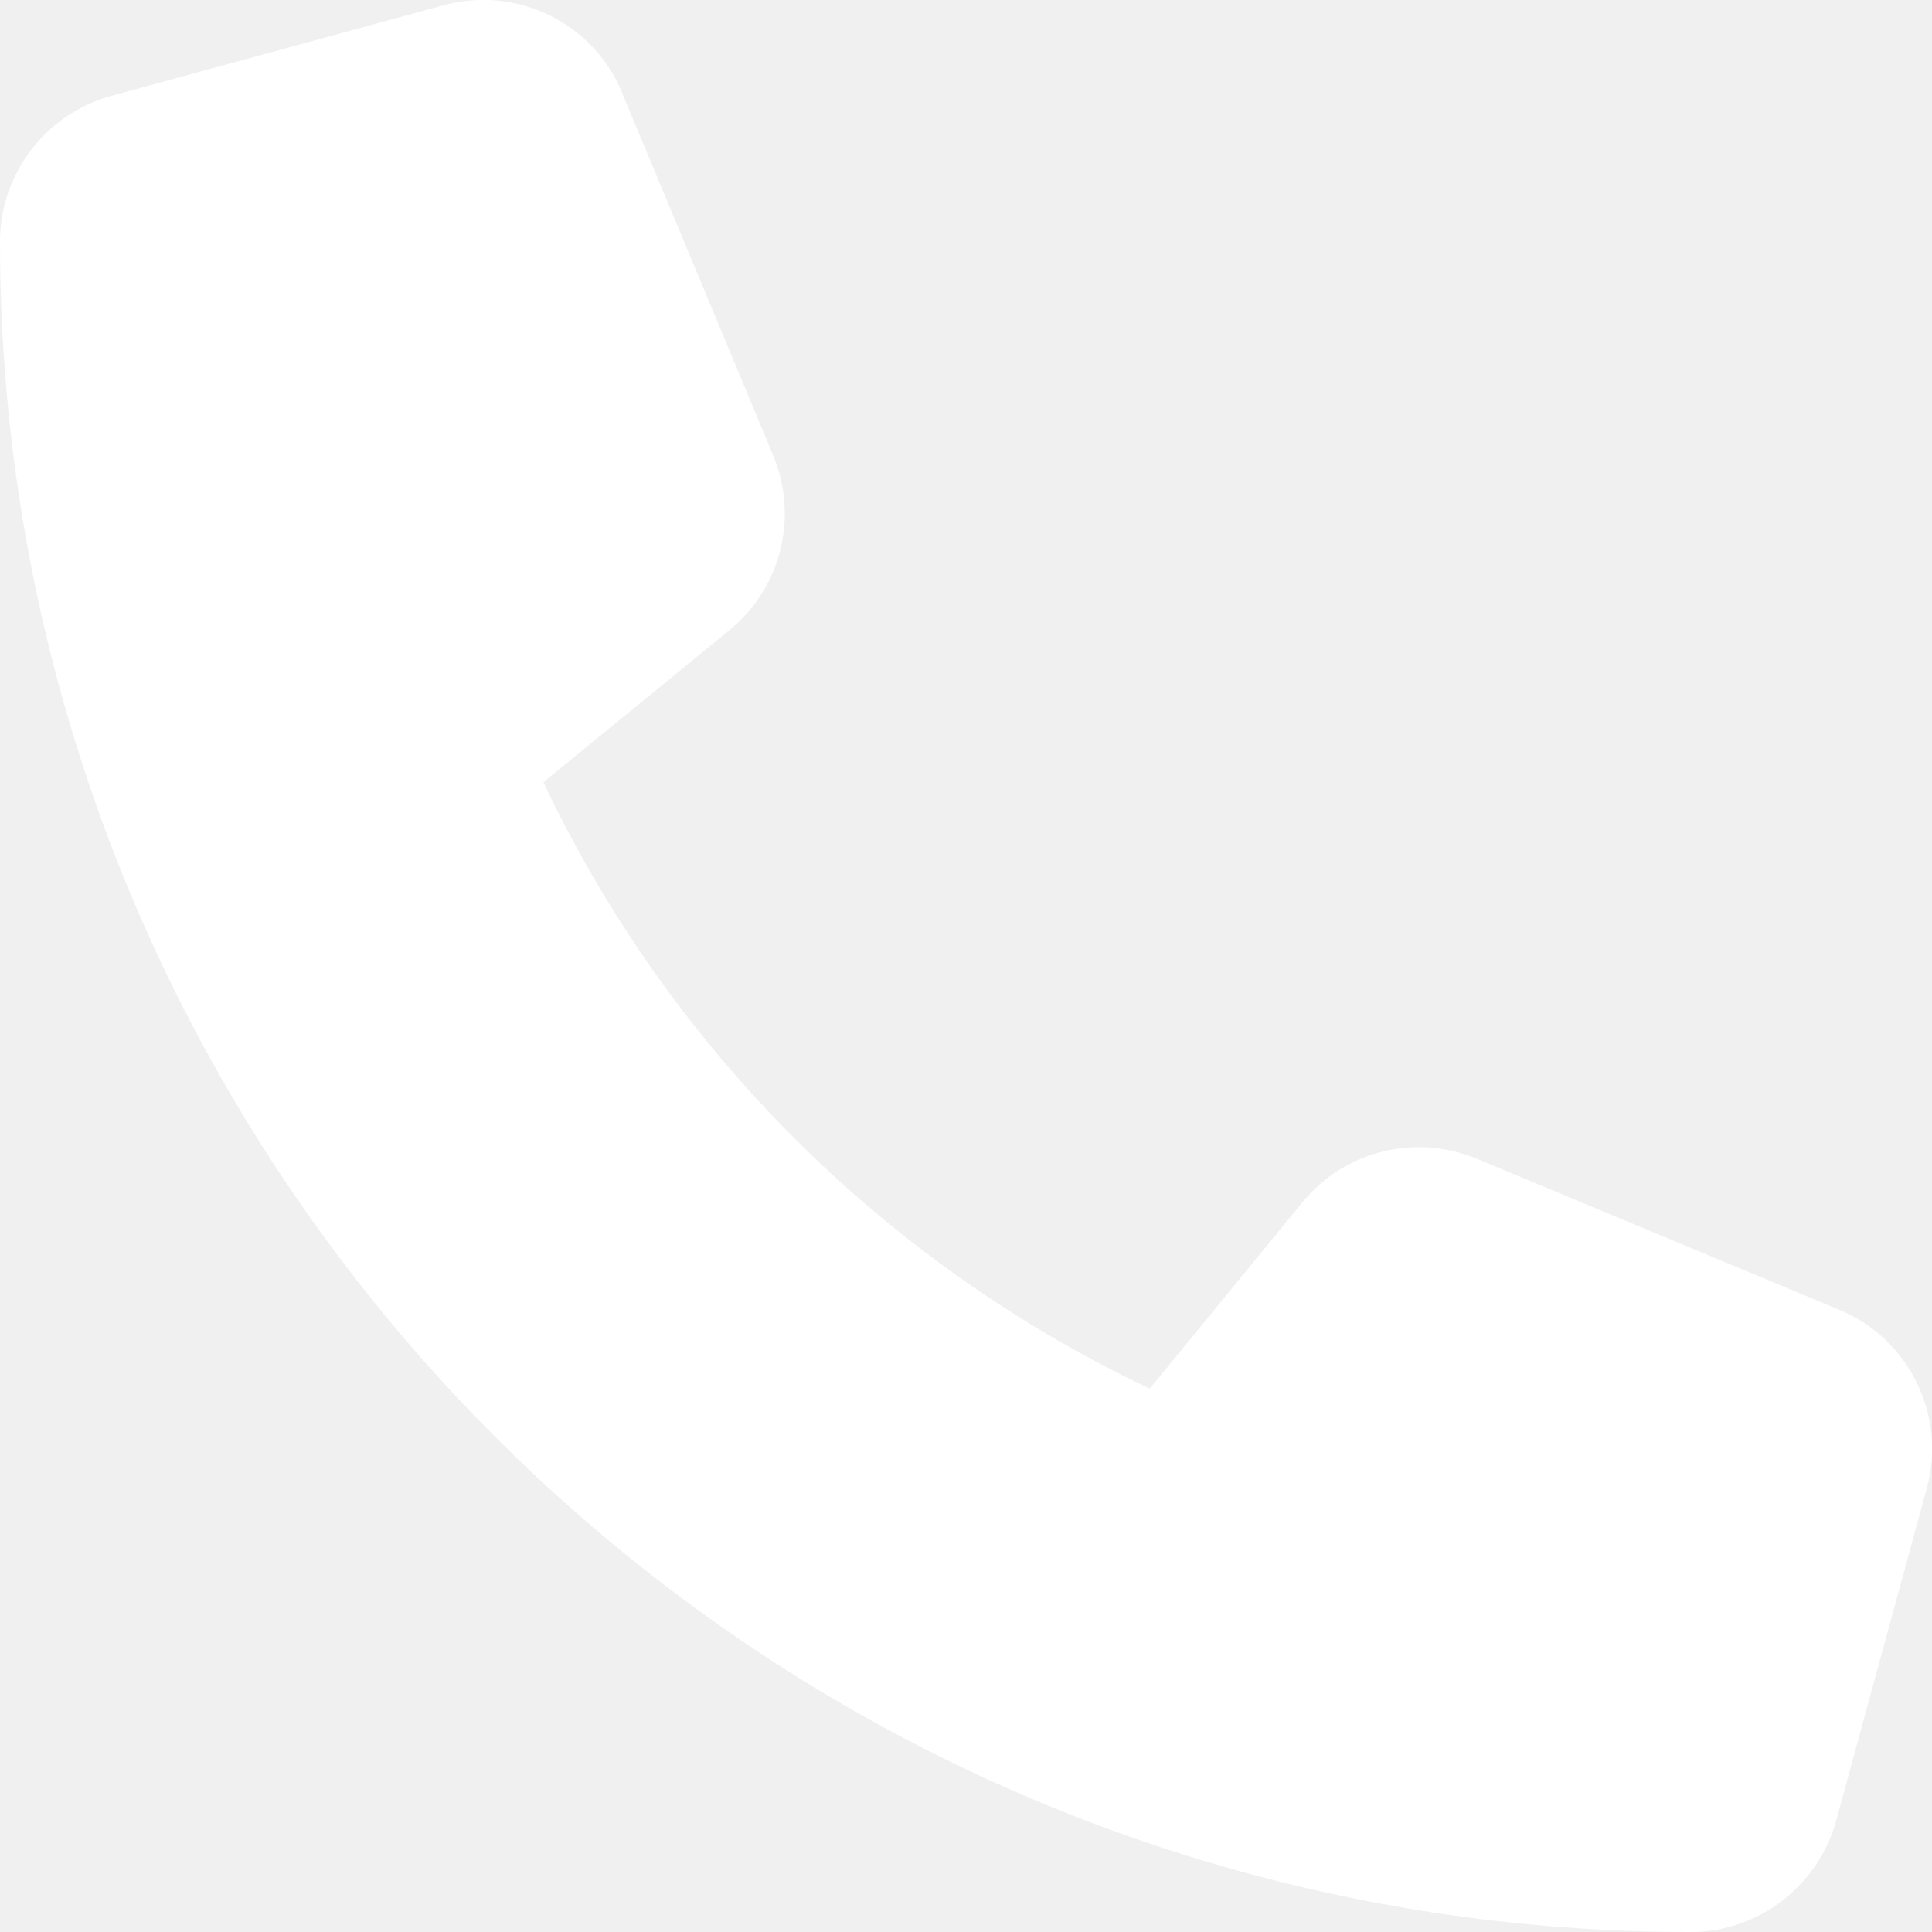
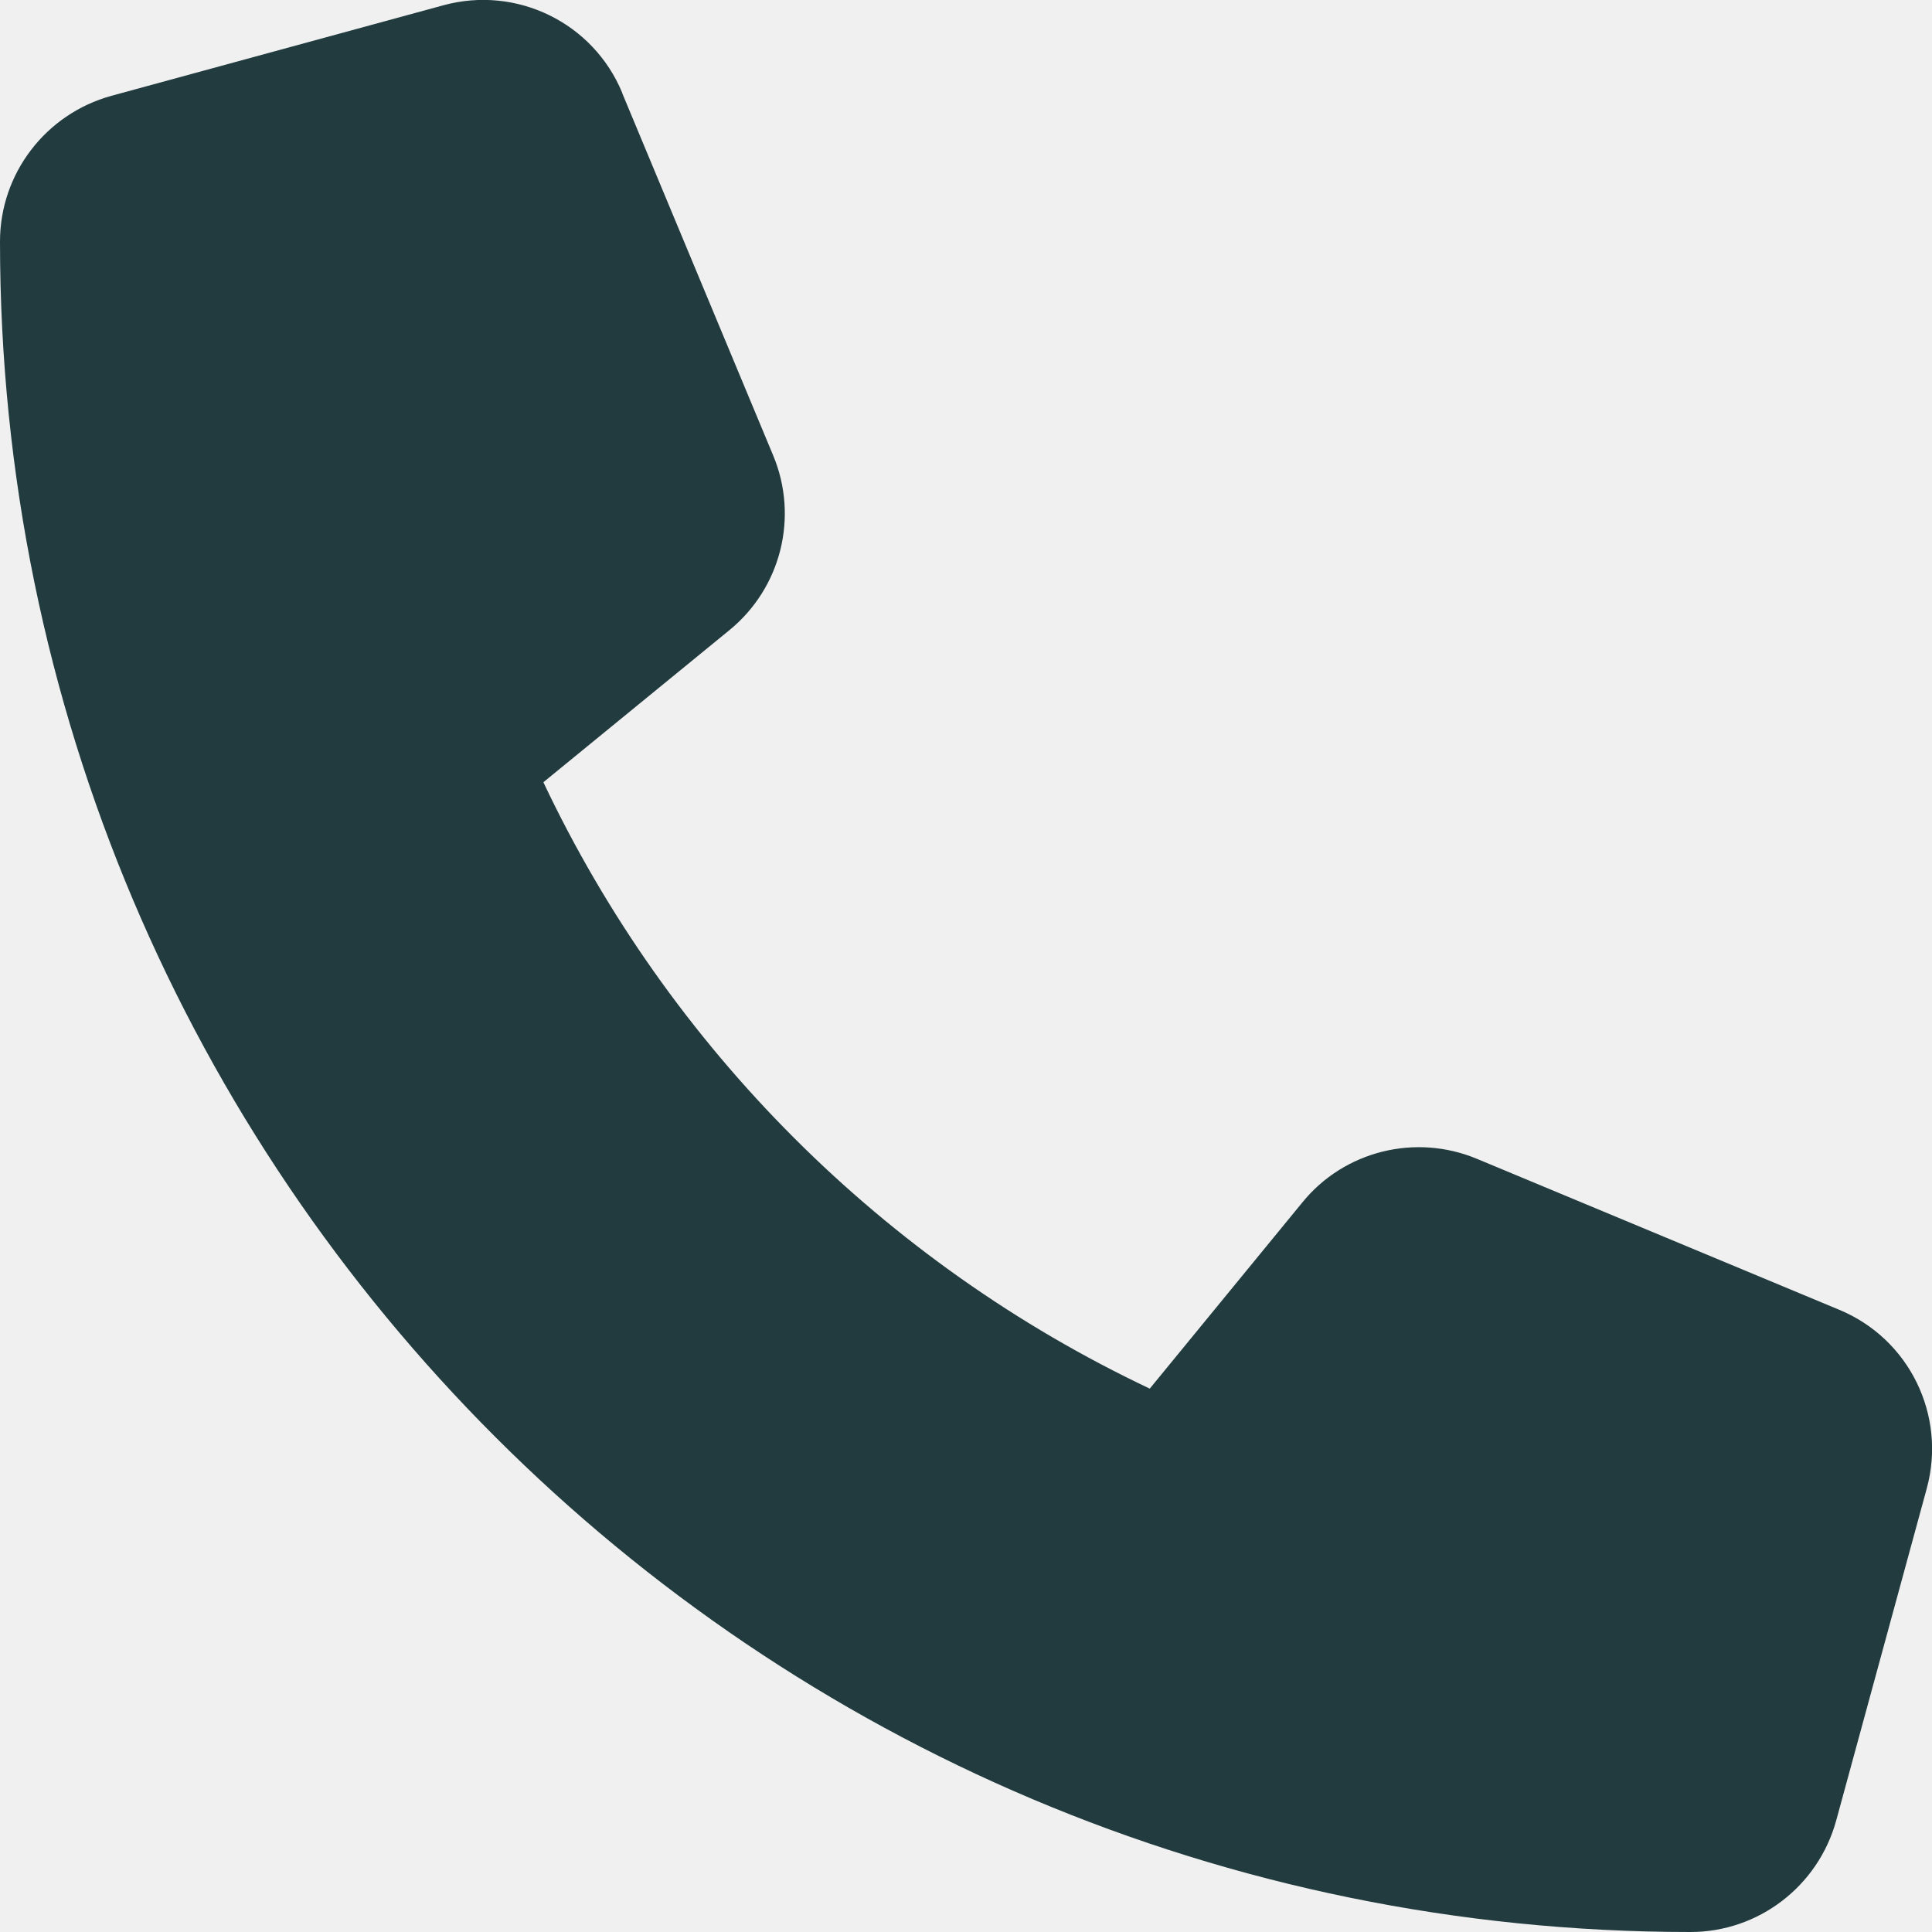
<svg xmlns="http://www.w3.org/2000/svg" viewBox="0 0 512 512">
-   <path fill="#ffffff" d="M164.9 24.6c-7.7-18.6-28-28.5-47.4-23.2l-88 24C12.1 30.2 0 46 0 64C0 311.4 200.6 512 448 512c18 0 33.8-12.1 38.6-29.5l24-88c5.3-19.4-4.6-39.7-23.2-47.4l-96-40c-16.3-6.8-35.2-2.1-46.3 11.6L304.7 368C234.3 334.7 177.3 277.7 144 207.3L193.3 167c13.7-11.2 18.4-30 11.6-46.3l-40-96z" />
+   <path fill="#223b3f" d="M164.9 24.6c-7.7-18.6-28-28.5-47.4-23.2l-88 24C12.1 30.2 0 46 0 64C0 311.4 200.6 512 448 512c18 0 33.8-12.1 38.6-29.5l24-88c5.3-19.4-4.6-39.7-23.2-47.4l-96-40c-16.3-6.8-35.2-2.1-46.3 11.6L304.7 368C234.3 334.7 177.3 277.7 144 207.3L193.3 167c13.7-11.2 18.4-30 11.6-46.3l-40-96z" />
</svg>
